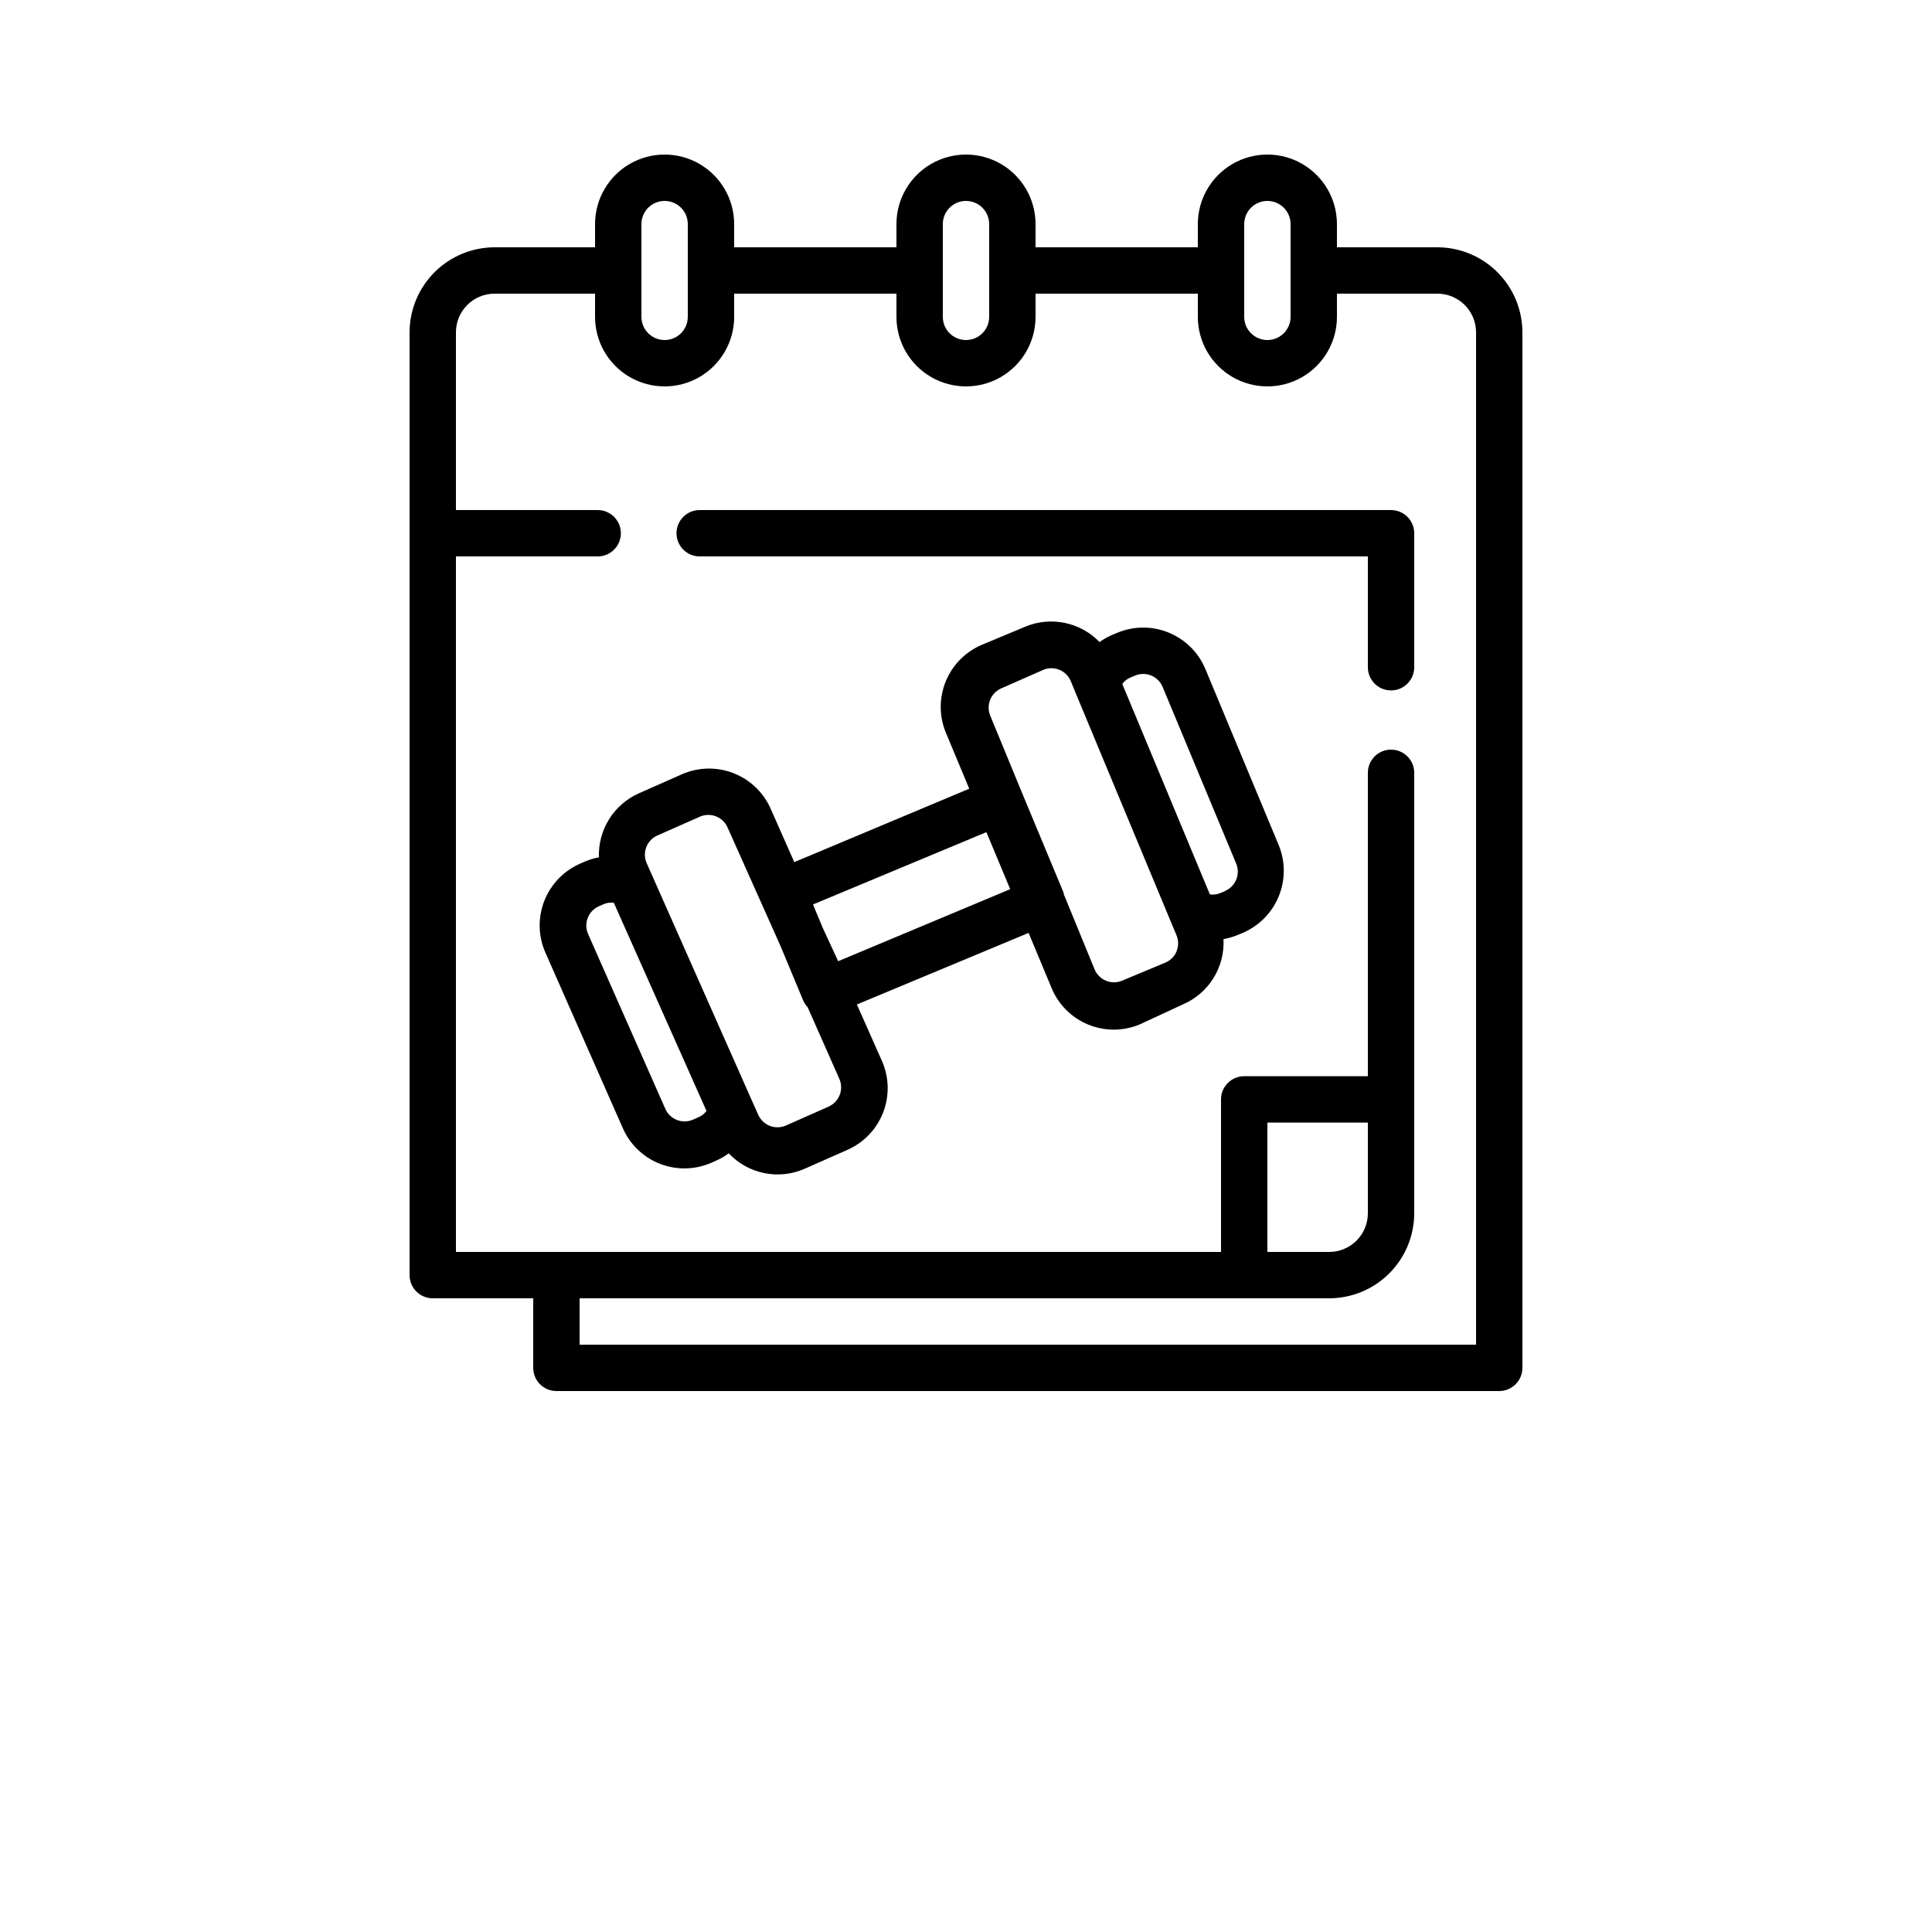
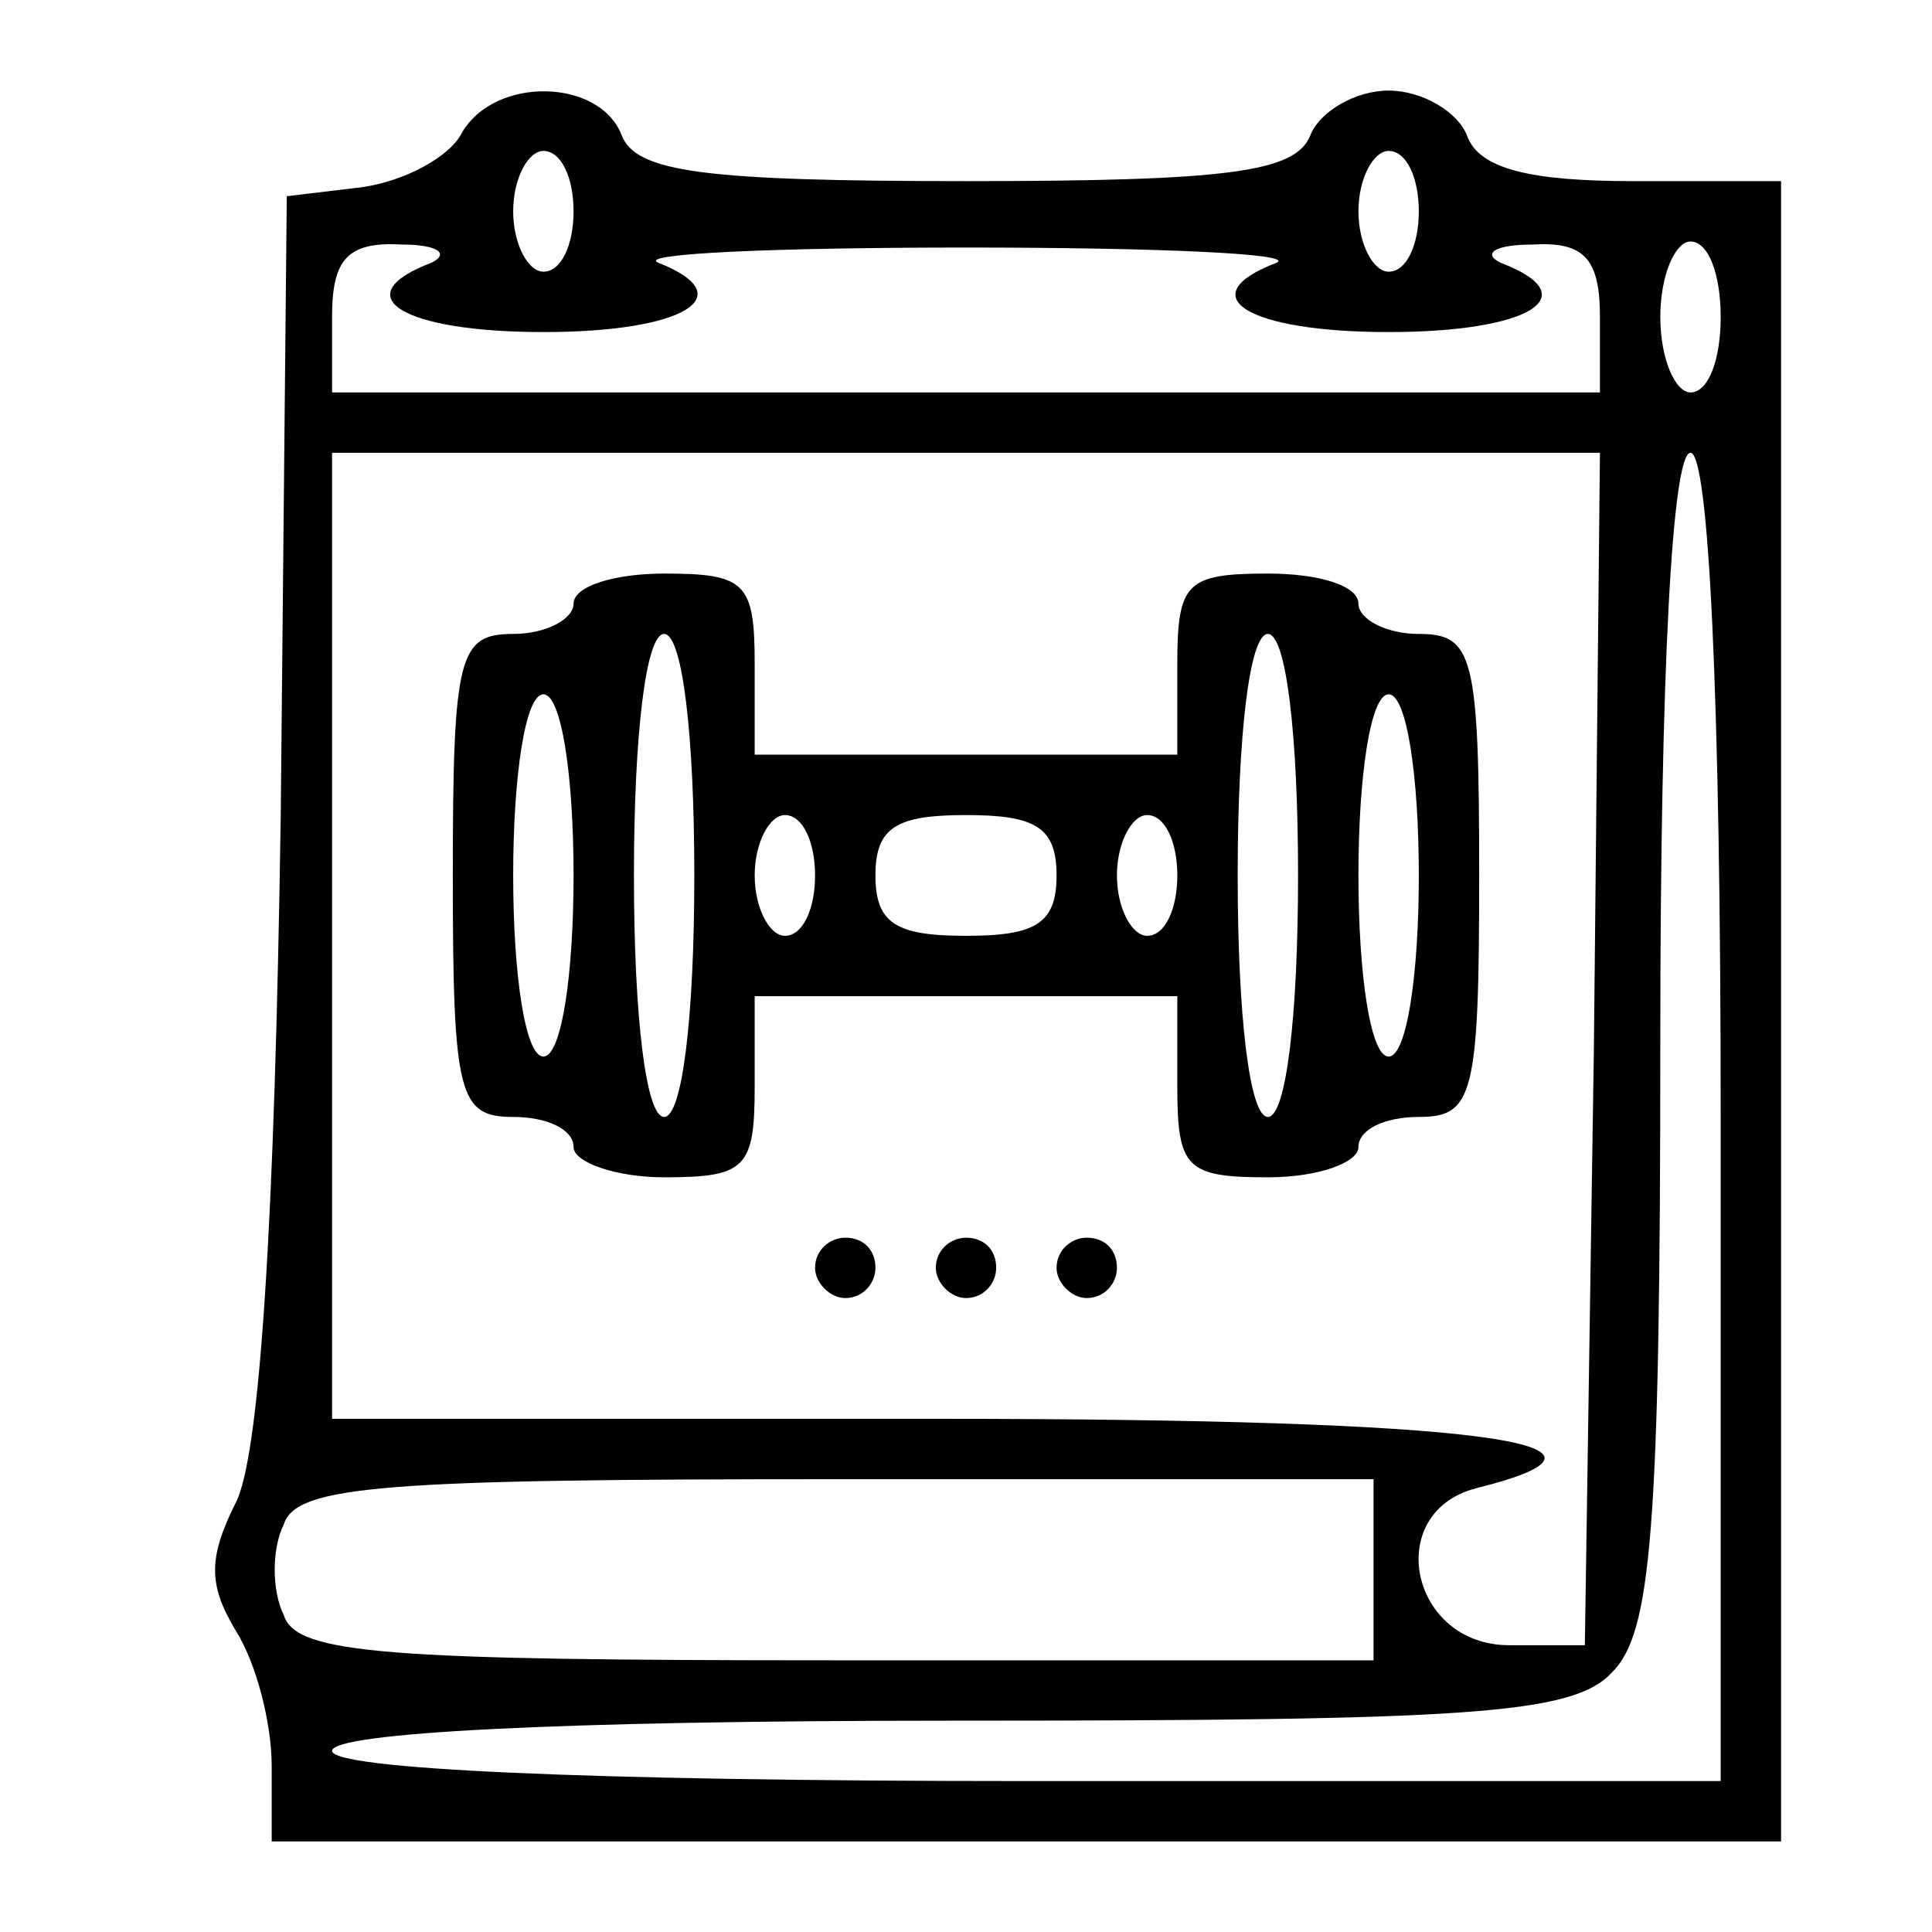
- <svg xmlns="http://www.w3.org/2000/svg" width="700pt" height="700pt" version="1.1" viewBox="0 0 700 700" id="svg133">
-   <defs id="defs59">
-     <symbol id="s" overflow="visible">
-       <path d="m18.766-1.125c-0.969 0.5-1.98 0.875-3.031 1.125-1.043 0.258-2.137 0.391-3.281 0.391-3.398 0-6.09-0.945-8.078-2.844-1.992-1.906-2.984-4.484-2.984-7.734 0-3.258 0.992-5.836 2.984-7.734 1.988-1.906 4.68-2.859 8.078-2.859 1.145 0 2.238 0.133 3.281 0.391 1.051 0.25 2.062 0.625 3.031 1.125v4.219c-0.98-0.656-1.945-1.141-2.891-1.453-0.949-0.312-1.949-0.469-3-0.469-1.875 0-3.352 0.605-4.422 1.812-1.074 1.199-1.609 2.856-1.609 4.969 0 2.106 0.535 3.762 1.609 4.969 1.07 1.199 2.547 1.797 4.422 1.797 1.051 0 2.051-0.148 3-0.453 0.945-0.312 1.91-0.801 2.891-1.469z" id="path2" />
-     </symbol>
-     <symbol id="d" overflow="visible">
-       <path d="m13.734-11.141c-0.438-0.195-0.871-0.344-1.297-0.438-0.418-0.102-0.84-0.156-1.266-0.156-1.262 0-2.231 0.406-2.906 1.219-0.68 0.805-1.016 1.953-1.016 3.453v7.062h-4.891v-15.312h4.891v2.516c0.625-1 1.344-1.727 2.156-2.188 0.82-0.469 1.801-0.703 2.938-0.703 0.164 0 0.344 0.012 0.531 0.031 0.195 0.012 0.477 0.039 0.844 0.078z" id="path5" />
-     </symbol>
-     <symbol id="a" overflow="visible">
-       <path d="m17.641-7.703v1.406h-11.453c0.125 1.148 0.539 2.008 1.25 2.578 0.707 0.574 1.703 0.859 2.984 0.859 1.031 0 2.082-0.148 3.156-0.453 1.082-0.312 2.191-0.773 3.328-1.391v3.766c-1.156 0.438-2.312 0.766-3.469 0.984-1.156 0.227-2.312 0.344-3.469 0.344-2.773 0-4.93-0.703-6.469-2.109-1.531-1.406-2.297-3.379-2.297-5.922 0-2.5 0.754-4.461 2.266-5.891 1.508-1.438 3.582-2.156 6.219-2.156 2.406 0 4.332 0.73 5.781 2.188 1.445 1.449 2.172 3.383 2.172 5.797zm-5.031-1.625c0-0.926-0.273-1.672-0.812-2.234-0.543-0.57-1.25-0.859-2.125-0.859-0.949 0-1.719 0.266-2.312 0.797s-0.965 1.297-1.109 2.297z" id="path8" />
-     </symbol>
-     <symbol id="g" overflow="visible">
-       <path d="m9.219-6.891c-1.023 0-1.793 0.172-2.312 0.516-0.512 0.344-0.766 0.855-0.766 1.531 0 0.625 0.207 1.117 0.625 1.469 0.414 0.344 0.988 0.516 1.719 0.516 0.926 0 1.703-0.328 2.328-0.984 0.633-0.664 0.953-1.492 0.953-2.484v-0.562zm7.469-1.844v8.734h-4.922v-2.266c-0.656 0.93-1.398 1.605-2.219 2.031-0.824 0.414-1.824 0.625-3 0.625-1.586 0-2.871-0.457-3.859-1.375-0.992-0.926-1.484-2.129-1.484-3.609 0-1.789 0.613-3.102 1.844-3.938 1.238-0.844 3.18-1.266 5.828-1.266h2.891v-0.391c0-0.77-0.309-1.332-0.922-1.688-0.617-0.363-1.57-0.547-2.859-0.547-1.055 0-2.031 0.105-2.938 0.312-0.898 0.211-1.73 0.523-2.5 0.938v-3.734c1.039-0.25 2.086-0.441 3.141-0.578 1.062-0.133 2.125-0.203 3.188-0.203 2.758 0 4.75 0.547 5.969 1.641 1.227 1.086 1.844 2.856 1.844 5.312z" id="path11" />
-     </symbol>
-     <symbol id="c" overflow="visible">
-       <path d="m7.703-19.656v4.344h5.047v3.5h-5.047v6.5c0 0.711 0.141 1.188 0.422 1.438s0.836 0.375 1.672 0.375h2.516v3.5h-4.188c-1.938 0-3.312-0.398-4.125-1.203-0.805-0.812-1.203-2.18-1.203-4.109v-6.5h-2.422v-3.5h2.422v-4.344z" id="path14" />
-     </symbol>
-     <symbol id="f" overflow="visible">
-       <path d="m12.766-13.078v-8.203h4.922v21.281h-4.922v-2.219c-0.668 0.906-1.406 1.57-2.219 1.984s-1.758 0.625-2.828 0.625c-1.887 0-3.434-0.75-4.641-2.25-1.211-1.5-1.812-3.426-1.812-5.781 0-2.363 0.602-4.297 1.812-5.797 1.207-1.5 2.754-2.25 4.641-2.25 1.062 0 2 0.215 2.812 0.641 0.82 0.43 1.566 1.086 2.234 1.969zm-3.219 9.922c1.039 0 1.836-0.379 2.391-1.141 0.551-0.77 0.828-1.883 0.828-3.344 0-1.457-0.277-2.566-0.828-3.328-0.555-0.77-1.352-1.156-2.391-1.156-1.043 0-1.84 0.387-2.391 1.156-0.555 0.762-0.828 1.871-0.828 3.328 0 1.461 0.273 2.574 0.828 3.344 0.551 0.762 1.348 1.141 2.391 1.141z" id="path17" />
-     </symbol>
-     <symbol id="j" overflow="visible">
-       <path d="m10.5-3.156c1.051 0 1.852-0.379 2.406-1.141 0.551-0.77 0.828-1.883 0.828-3.344 0-1.457-0.277-2.566-0.828-3.328-0.555-0.77-1.355-1.156-2.406-1.156-1.055 0-1.859 0.387-2.422 1.156-0.555 0.773-0.828 1.883-0.828 3.328 0 1.449 0.273 2.559 0.828 3.328 0.562 0.773 1.367 1.156 2.422 1.156zm-3.25-9.922c0.676-0.883 1.422-1.539 2.234-1.969 0.82-0.426 1.766-0.641 2.828-0.641 1.895 0 3.445 0.75 4.656 2.25 1.207 1.5 1.812 3.434 1.812 5.797 0 2.356-0.605 4.281-1.812 5.781-1.211 1.5-2.762 2.25-4.656 2.25-1.062 0-2.008-0.211-2.828-0.625-0.812-0.426-1.559-1.086-2.234-1.984v2.219h-4.891v-21.281h4.891z" id="path20" />
-     </symbol>
-     <symbol id="i" overflow="visible">
-       <path d="m0.344-15.312h4.891l4.125 10.391 3.5-10.391h4.891l-6.438 16.766c-0.648 1.695-1.402 2.883-2.266 3.562-0.867 0.688-2 1.031-3.406 1.031h-2.844v-3.219h1.531c0.832 0 1.438-0.137 1.812-0.406 0.383-0.262 0.68-0.73 0.891-1.406l0.141-0.422z" id="path23" />
-     </symbol>
-     <symbol id="e" overflow="visible">
-       <path d="m17.75-9.328v9.328h-4.922v-7.141c0-1.32-0.031-2.234-0.094-2.734s-0.168-0.867-0.312-1.109c-0.188-0.312-0.449-0.555-0.781-0.734-0.324-0.176-0.695-0.266-1.109-0.266-1.023 0-1.824 0.398-2.406 1.188-0.586 0.781-0.875 1.871-0.875 3.266v7.531h-4.891v-15.312h4.891v2.234c0.738-0.883 1.52-1.539 2.344-1.969 0.832-0.426 1.75-0.641 2.75-0.641 1.77 0 3.113 0.547 4.031 1.641 0.914 1.086 1.375 2.656 1.375 4.719z" id="path26" />
-     </symbol>
-     <symbol id="r" overflow="visible">
-       <path d="m2.359-15.312h4.891v15.312h-4.891zm0-5.969h4.891v4h-4.891z" id="path29" />
-     </symbol>
-     <symbol id="h" overflow="visible">
-       <path d="m16.547-12.766c0.613-0.945 1.348-1.672 2.203-2.172 0.852-0.5 1.789-0.75 2.812-0.75 1.758 0 3.098 0.547 4.016 1.641 0.926 1.086 1.391 2.656 1.391 4.719v9.328h-4.922v-7.984-0.359c0.008-0.133 0.016-0.32 0.016-0.562 0-1.082-0.164-1.863-0.484-2.344-0.312-0.488-0.824-0.734-1.531-0.734-0.93 0-1.648 0.387-2.156 1.156-0.512 0.762-0.773 1.867-0.781 3.312v7.516h-4.922v-7.984c0-1.695-0.148-2.785-0.438-3.266-0.293-0.488-0.812-0.734-1.562-0.734-0.938 0-1.664 0.387-2.172 1.156-0.512 0.762-0.766 1.859-0.766 3.297v7.531h-4.922v-15.312h4.922v2.234c0.602-0.863 1.289-1.516 2.062-1.953 0.781-0.438 1.641-0.656 2.578-0.656 1.062 0 2 0.258 2.812 0.766 0.812 0.512 1.426 1.23 1.844 2.156z" id="path32" />
-     </symbol>
-     <symbol id="b" overflow="visible">
-       <path d="m9.641-12.188c-1.086 0-1.914 0.391-2.484 1.172-0.574 0.781-0.859 1.906-0.859 3.375s0.285 2.594 0.859 3.375c0.57 0.773 1.398 1.156 2.484 1.156 1.062 0 1.875-0.383 2.438-1.156 0.57-0.781 0.859-1.906 0.859-3.375s-0.289-2.594-0.859-3.375c-0.562-0.781-1.375-1.172-2.438-1.172zm0-3.5c2.633 0 4.691 0.715 6.172 2.141 1.477 1.418 2.219 3.387 2.219 5.906 0 2.512-0.742 4.481-2.219 5.906-1.48 1.418-3.539 2.125-6.172 2.125-2.648 0-4.715-0.707-6.203-2.125-1.492-1.426-2.234-3.394-2.234-5.906 0-2.519 0.742-4.488 2.234-5.906 1.488-1.426 3.555-2.141 6.203-2.141z" id="path35" />
-     </symbol>
-     <symbol id="q" overflow="visible">
-       <path d="m12.422-21.281v3.219h-2.703c-0.688 0-1.172 0.125-1.453 0.375-0.273 0.25-0.406 0.688-0.406 1.312v1.062h4.188v3.5h-4.188v11.812h-4.891v-11.812h-2.438v-3.5h2.438v-1.062c0-1.664 0.461-2.898 1.391-3.703 0.926-0.801 2.367-1.203 4.328-1.203z" id="path38" />
-     </symbol>
-     <symbol id="p" overflow="visible">
-       <path d="m17.75-9.328v9.328h-4.922v-7.109c0-1.344-0.031-2.266-0.094-2.766s-0.168-0.867-0.312-1.109c-0.188-0.312-0.449-0.555-0.781-0.734-0.324-0.176-0.695-0.266-1.109-0.266-1.023 0-1.824 0.398-2.406 1.188-0.586 0.781-0.875 1.871-0.875 3.266v7.531h-4.891v-21.281h4.891v8.203c0.738-0.883 1.52-1.539 2.344-1.969 0.832-0.426 1.75-0.641 2.75-0.641 1.77 0 3.113 0.547 4.031 1.641 0.914 1.086 1.375 2.656 1.375 4.719z" id="path41" />
-     </symbol>
-     <symbol id="o" overflow="visible">
-       <path d="m2.578-20.406h5.875l7.422 14v-14h4.984v20.406h-5.875l-7.422-14v14h-4.984z" id="path44" />
-     </symbol>
-     <symbol id="n" overflow="visible">
-       <path d="m2.188-5.969v-9.344h4.922v1.531c0 0.836-0.008 1.875-0.016 3.125-0.012 1.25-0.016 2.086-0.016 2.5 0 1.242 0.031 2.133 0.094 2.672 0.07 0.543 0.18 0.934 0.328 1.172 0.207 0.324 0.473 0.574 0.797 0.75 0.32 0.168 0.691 0.25 1.109 0.25 1.02 0 1.82-0.391 2.406-1.172 0.582-0.781 0.875-1.867 0.875-3.266v-7.562h4.891v15.312h-4.891v-2.219c-0.742 0.898-1.523 1.559-2.344 1.984-0.824 0.414-1.734 0.625-2.734 0.625-1.762 0-3.106-0.539-4.031-1.625-0.93-1.082-1.391-2.66-1.391-4.734z" id="path47" />
-     </symbol>
-     <symbol id="m" overflow="visible">
-       <path d="m2.578-20.406h8.734c2.594 0 4.582 0.578 5.969 1.734 1.395 1.148 2.094 2.789 2.094 4.922 0 2.137-0.699 3.781-2.094 4.938-1.387 1.156-3.375 1.734-5.969 1.734h-3.484v7.078h-5.25zm5.25 3.812v5.703h2.922c1.02 0 1.805-0.25 2.359-0.75 0.562-0.5 0.844-1.203 0.844-2.109 0-0.914-0.281-1.617-0.844-2.109-0.555-0.488-1.34-0.734-2.359-0.734z" id="path50" />
-     </symbol>
-     <symbol id="l" overflow="visible">
-       <path d="m2.359-15.312h4.891v15.031c0 2.051-0.496 3.617-1.484 4.703-0.98 1.082-2.406 1.625-4.281 1.625h-2.422v-3.219h0.859c0.926 0 1.562-0.211 1.906-0.625 0.352-0.418 0.531-1.246 0.531-2.484zm0-5.969h4.891v4h-4.891z" id="path53" />
-     </symbol>
-     <symbol id="k" overflow="visible">
-       <path d="m14.719-14.828v3.984c-0.656-0.457-1.324-0.797-2-1.016-0.668-0.219-1.359-0.328-2.078-0.328-1.367 0-2.434 0.402-3.203 1.203-0.762 0.793-1.141 1.906-1.141 3.344 0 1.43 0.379 2.543 1.141 3.344 0.77 0.793 1.836 1.188 3.203 1.188 0.758 0 1.484-0.109 2.172-0.328 0.688-0.227 1.32-0.566 1.906-1.016v4c-0.762 0.281-1.539 0.488-2.328 0.625-0.781 0.145-1.574 0.219-2.375 0.219-2.762 0-4.922-0.707-6.484-2.125-1.555-1.414-2.328-3.383-2.328-5.906 0-2.531 0.773-4.504 2.328-5.922 1.562-1.414 3.723-2.125 6.484-2.125 0.801 0 1.594 0.074 2.375 0.219 0.781 0.137 1.555 0.352 2.328 0.641z" id="path56" />
-     </symbol>
-   </defs>
-   <g id="g131">
-     <path d="m520.8 89.602h-36.402v-8.402c0-9.004-4.801-17.32-12.598-21.824-7.797-4.5-17.402-4.5-25.199 0-7.797 4.504-12.602 12.82-12.602 21.824v8.402h-58.801v-8.402c0-9.004-4.801-17.32-12.598-21.824-7.797-4.5-17.406-4.5-25.203 0-7.797 4.504-12.598 12.82-12.598 21.824v8.402h-58.801v-8.402c0-9.004-4.805-17.32-12.602-21.824-7.797-4.5-17.402-4.5-25.199 0-7.797 4.504-12.598 12.82-12.598 21.824v8.402h-36.402c-8.164 0.012-15.988 3.262-21.762 9.035-5.773 5.773-9.023 13.598-9.039 21.762v341.6c0 4.641 3.762 8.398 8.402 8.398h36.398v25.203c0 4.637 3.762 8.398 8.402 8.398h341.6-0.004c4.641 0 8.402-3.762 8.402-8.398v-375.2c-0.016-8.164-3.266-15.988-9.039-21.762-5.773-5.773-13.598-9.023-21.762-9.035zm-70-8.402c0-4.637 3.762-8.398 8.398-8.398 4.641 0 8.402 3.762 8.402 8.398v33.602c0 4.637-3.762 8.398-8.402 8.398-4.637 0-8.398-3.762-8.398-8.398zm-109.2 0c0-4.637 3.758-8.398 8.398-8.398s8.398 3.762 8.398 8.398v33.602c0 4.637-3.758 8.398-8.398 8.398s-8.398-3.762-8.398-8.398zm-109.2 0c0-4.637 3.762-8.398 8.402-8.398 4.637 0 8.398 3.762 8.398 8.398v33.602c0 4.637-3.762 8.398-8.398 8.398-4.641 0-8.402-3.762-8.402-8.398zm302.4 406h-324.8v-16.801h271.6c8.164-0.012 15.988-3.262 21.762-9.035 5.773-5.773 9.023-13.598 9.035-21.762v-159.6c0-4.641-3.758-8.398-8.398-8.398s-8.398 3.758-8.398 8.398v109.93h-44.801c-4.641 0-8.402 3.758-8.402 8.398v55.273h-277.2v-252h51.352c4.641 0 8.402-3.762 8.402-8.402 0-4.637-3.762-8.398-8.402-8.398h-51.352v-64.402c0-7.731 6.269-14 14-14h36.402v8.402c0 9.004 4.801 17.32 12.598 21.824 7.797 4.5 17.402 4.5 25.199 0 7.797-4.504 12.602-12.82 12.602-21.824v-8.402h58.801v8.402c0 9.004 4.801 17.32 12.598 21.824 7.797 4.5 17.406 4.5 25.203 0 7.797-4.504 12.598-12.82 12.598-21.824v-8.402h58.801v8.402c0 9.004 4.805 17.32 12.602 21.824 7.797 4.5 17.402 4.5 25.199 0 7.797-4.504 12.598-12.82 12.598-21.824v-8.402h36.402c3.711 0 7.273 1.477 9.898 4.102s4.102 6.188 4.102 9.898zm-75.602-33.598v-46.875h36.402v32.875c0 3.711-1.477 7.273-4.102 9.898s-6.188 4.102-9.898 4.102zm53.199-260.4v48.555c0 4.637-3.758 8.398-8.398 8.398s-8.398-3.762-8.398-8.398v-40.152h-242.09c-4.641 0-8.398-3.762-8.398-8.402 0-4.637 3.758-8.398 8.398-8.398h250.49c4.641 0 8.398 3.762 8.398 8.398zm-49 113.23-26.656-64.008c-2.488-5.981-7.246-10.723-13.234-13.191-5.984-2.469-12.707-2.457-18.684 0.031l-1.625 0.672c-1.703 0.707-3.32 1.609-4.816 2.688-3.391-3.516-7.766-5.93-12.547-6.93-4.785-1-9.758-0.535-14.277 1.328l-15.68 6.551c-5.977 2.488-10.723 7.25-13.188 13.238-2.469 5.984-2.457 12.707 0.027 18.684l8.457 20.273-63.391 26.598-8.566-19.375h-0.004c-2.621-5.918-7.488-10.551-13.527-12.883-6.035-2.328-12.754-2.168-18.672 0.449l-15.566 6.887v0.004c-4.445 1.984-8.195 5.25-10.77 9.383-2.574 4.129-3.856 8.938-3.68 13.801-1.832 0.332-3.617 0.875-5.32 1.625l-1.625 0.727c-5.914 2.621-10.551 7.488-12.879 13.527-2.332 6.035-2.172 12.754 0.449 18.672l28.055 63.617c2.613 5.926 7.477 10.57 13.52 12.902s12.766 2.164 18.68-0.473l1.625-0.727c1.605-0.711 3.125-1.59 4.535-2.633 3.441 3.664 7.934 6.168 12.859 7.168 4.926 1.004 10.039 0.457 14.637-1.566l15.566-6.887h0.004c5.914-2.625 10.547-7.492 12.879-13.527 2.332-6.039 2.172-12.754-0.449-18.676l-9.07-20.441 62.215-25.93 8.344 19.992v0.004c2.477 5.988 7.234 10.742 13.227 13.211 5.988 2.469 12.719 2.453 18.695-0.051l15.453-7.168c4.629-1.941 8.539-5.266 11.207-9.516 2.664-4.25 3.953-9.219 3.691-14.227 1.727-0.301 3.418-0.789 5.039-1.457l1.625-0.672c5.961-2.449 10.719-7.152 13.234-13.086 2.516-5.934 2.59-12.621 0.203-18.609zm-210.67 98.504-1.625 0.727h0.004c-3.836 1.688-8.316-0.039-10.027-3.863l-28-63.391v-0.004c-1.688-3.832 0.039-8.312 3.867-10.023l1.625-0.727h-0.004c0.938-0.414 1.949-0.625 2.969-0.617h0.84l33.602 75.488c-0.828 1.098-1.957 1.934-3.25 2.41zm47.602-4.031-15.566 6.887c-3.836 1.688-8.316-0.039-10.027-3.863l-2.129-4.762-36.508-82.375-1.734-3.922h-0.004c-1.754-3.789-0.133-8.285 3.641-10.078l15.566-6.887v-0.004c3.836-1.688 8.316 0.039 10.027 3.867l19.207 43.008 8.23 19.77v-0.004c0.387 0.867 0.918 1.664 1.57 2.352l11.48 25.93h-0.004c0.836 1.84 0.902 3.938 0.188 5.828s-2.152 3.422-3.992 4.25zm3.359-52.641-5.602-12.098-3.527-8.457 62.832-26.207 8.625 20.664zm122.64-3.641c-0.754 1.871-2.227 3.363-4.09 4.144l-15.68 6.551c-1.863 0.781-3.961 0.789-5.828 0.02-1.871-0.766-3.359-2.242-4.137-4.109l-11.199-27.328v-0.391l-15.062-36.176-11.535-28h-0.004c-0.781-1.863-0.789-3.961-0.023-5.832 0.77-1.867 2.246-3.356 4.109-4.137l15.121-6.664c1.863-0.781 3.961-0.789 5.832-0.02 1.867 0.766 3.356 2.242 4.137 4.109l1.625 3.977 34.609 83.16 2.016 4.816-0.004-0.004c0.816 1.852 0.855 3.949 0.113 5.824zm17.473-21.727-1.625 0.672v-0.004c-1.203 0.504-2.516 0.676-3.809 0.504l-31.75-76.27c0.777-1.043 1.82-1.855 3.023-2.352l1.625-0.672c1.863-0.781 3.961-0.789 5.828-0.023 1.871 0.766 3.359 2.246 4.137 4.109l26.656 64.008c0.781 1.863 0.789 3.961 0.023 5.832-0.77 1.871-2.246 3.359-4.109 4.137z" id="path61" />
+ <svg xmlns="http://www.w3.org/2000/svg" version="1.0" width="64pt" height="64pt" viewBox="0 0 64 64" preserveAspectRatio="xMidYMid meet">
+   <g transform="translate(0,64) scale(0.1,-0.1)" fill="#000000" stroke="none">
+     <path d="M153 596 c-4 -8 -19 -16 -33 -18 l-25 -3 -2 -205 c-2 -136 -7 -213 -15 -228 -9 -18 -9 -27 0 -42 7 -11 12 -31 12 -45 l0 -25 250 0 250 0 0 275 0 275 -49 0 c-34 0 -51 4 -55 15 -3 8 -15 15 -26 15 -11 0 -23 -7 -26 -15 -5 -12 -27 -15 -114 -15 -87 0 -109 3 -114 15 -7 19 -42 20 -53 1z m37 -26 c0 -11 -4 -20 -10 -20 -5 0 -10 9 -10 20 0 11 5 20 10 20 6 0 10 -9 10 -20z m280 0 c0 -11 -4 -20 -10 -20 -5 0 -10 9 -10 20 0 11 5 20 10 20 6 0 10 -9 10 -20z m-327 -17 c-29 -11 -10 -23 37 -23 47 0 66 12 38 23 -7 3 39 5 102 5 63 0 109 -2 103 -5 -29 -11 -10 -23 37 -23 47 0 66 12 37 23 -6 3 -2 6 11 6 17 1 22 -5 22 -24 l0 -25 -210 0 -210 0 0 25 c0 19 5 25 23 24 12 0 16 -3 10 -6z m427 -18 c0 -14 -4 -25 -10 -25 -5 0 -10 11 -10 25 0 14 5 25 10 25 6 0 10 -11 10 -25z m-42 -242 l-3 -198 -25 0 c-33 0 -42 44 -11 52 60 15 1 23 -179 23 l-200 0 0 160 0 160 210 0 210 0 -2 -197z m42 -23 l0 -220 -230 0 c-147 0 -230 4 -230 10 0 6 75 10 204 10 173 0 207 2 220 16 13 13 16 46 16 210 0 123 4 194 10 194 6 0 10 -80 10 -220z m-115 -150 l0 -30 -178 0 c-149 0 -179 2 -183 15 -4 8 -4 22 0 30 4 13 34 15 183 15 l178 0 0 -30z" />
+     <path d="M190 440 c0 -5 -9 -10 -20 -10 -18 0 -20 -7 -20 -80 0 -73 2 -80 20 -80 11 0 20 -4 20 -10 0 -5 14 -10 30 -10 27 0 30 3 30 30 l0 30 70 0 70 0 0 -30 c0 -27 3 -30 30 -30 17 0 30 5 30 10 0 6 9 10 20 10 18 0 20 7 20 80 0 73 -2 80 -20 80 -11 0 -20 5 -20 10 0 6 -13 10 -30 10 -27 0 -30 -3 -30 -30 l0 -30 -70 0 -70 0 0 30 c0 27 -3 30 -30 30 -16 0 -30 -4 -30 -10z m40 -90 c0 -47 -4 -80 -10 -80 -6 0 -10 33 -10 80 0 47 4 80 10 80 6 0 10 -33 10 -80z m200 0 c0 -47 -4 -80 -10 -80 -6 0 -10 33 -10 80 0 47 4 80 10 80 6 0 10 -33 10 -80z m-240 0 c0 -33 -4 -60 -10 -60 -6 0 -10 27 -10 60 0 33 4 60 10 60 6 0 10 -27 10 -60z m280 0 c0 -33 -4 -60 -10 -60 -6 0 -10 27 -10 60 0 33 4 60 10 60 6 0 10 -27 10 -60z m-200 0 c0 -11 -4 -20 -10 -20 -5 0 -10 9 -10 20 0 11 5 20 10 20 6 0 10 -9 10 -20z m80 0 c0 -16 -7 -20 -30 -20 -23 0 -30 4 -30 20 0 16 7 20 30 20 23 0 30 -4 30 -20z m40 0 c0 -11 -4 -20 -10 -20 -5 0 -10 9 -10 20 0 11 5 20 10 20 6 0 10 -9 10 -20z" />
+     <path d="M270 220 c0 -5 5 -10 10 -10 6 0 10 5 10 10 0 6 -4 10 -10 10 -5 0 -10 -4 -10 -10z" />
+     <path d="M310 220 c0 -5 5 -10 10 -10 6 0 10 5 10 10 0 6 -4 10 -10 10 -5 0 -10 -4 -10 -10z" />
+     <path d="M350 220 c0 -5 5 -10 10 -10 6 0 10 5 10 10 0 6 -4 10 -10 10 -5 0 -10 -4 -10 -10z" />
  </g>
</svg>
